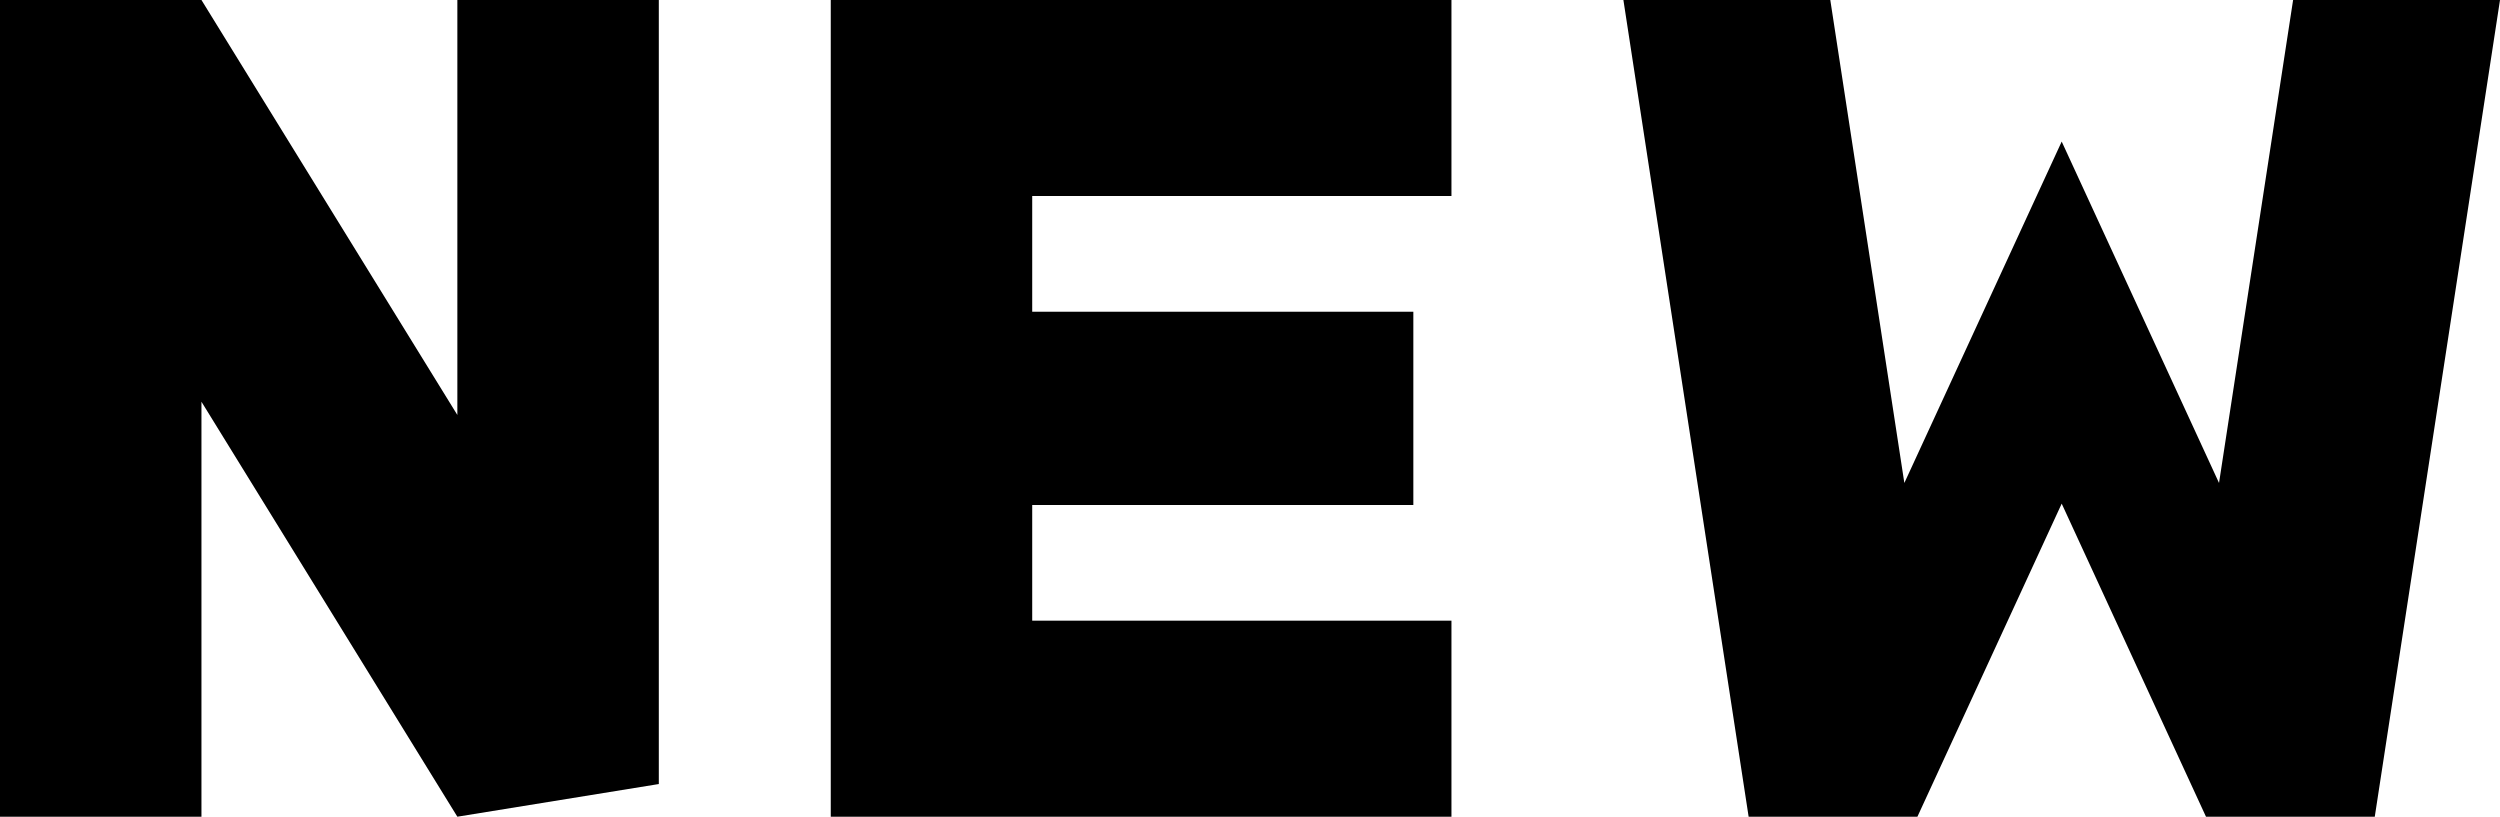
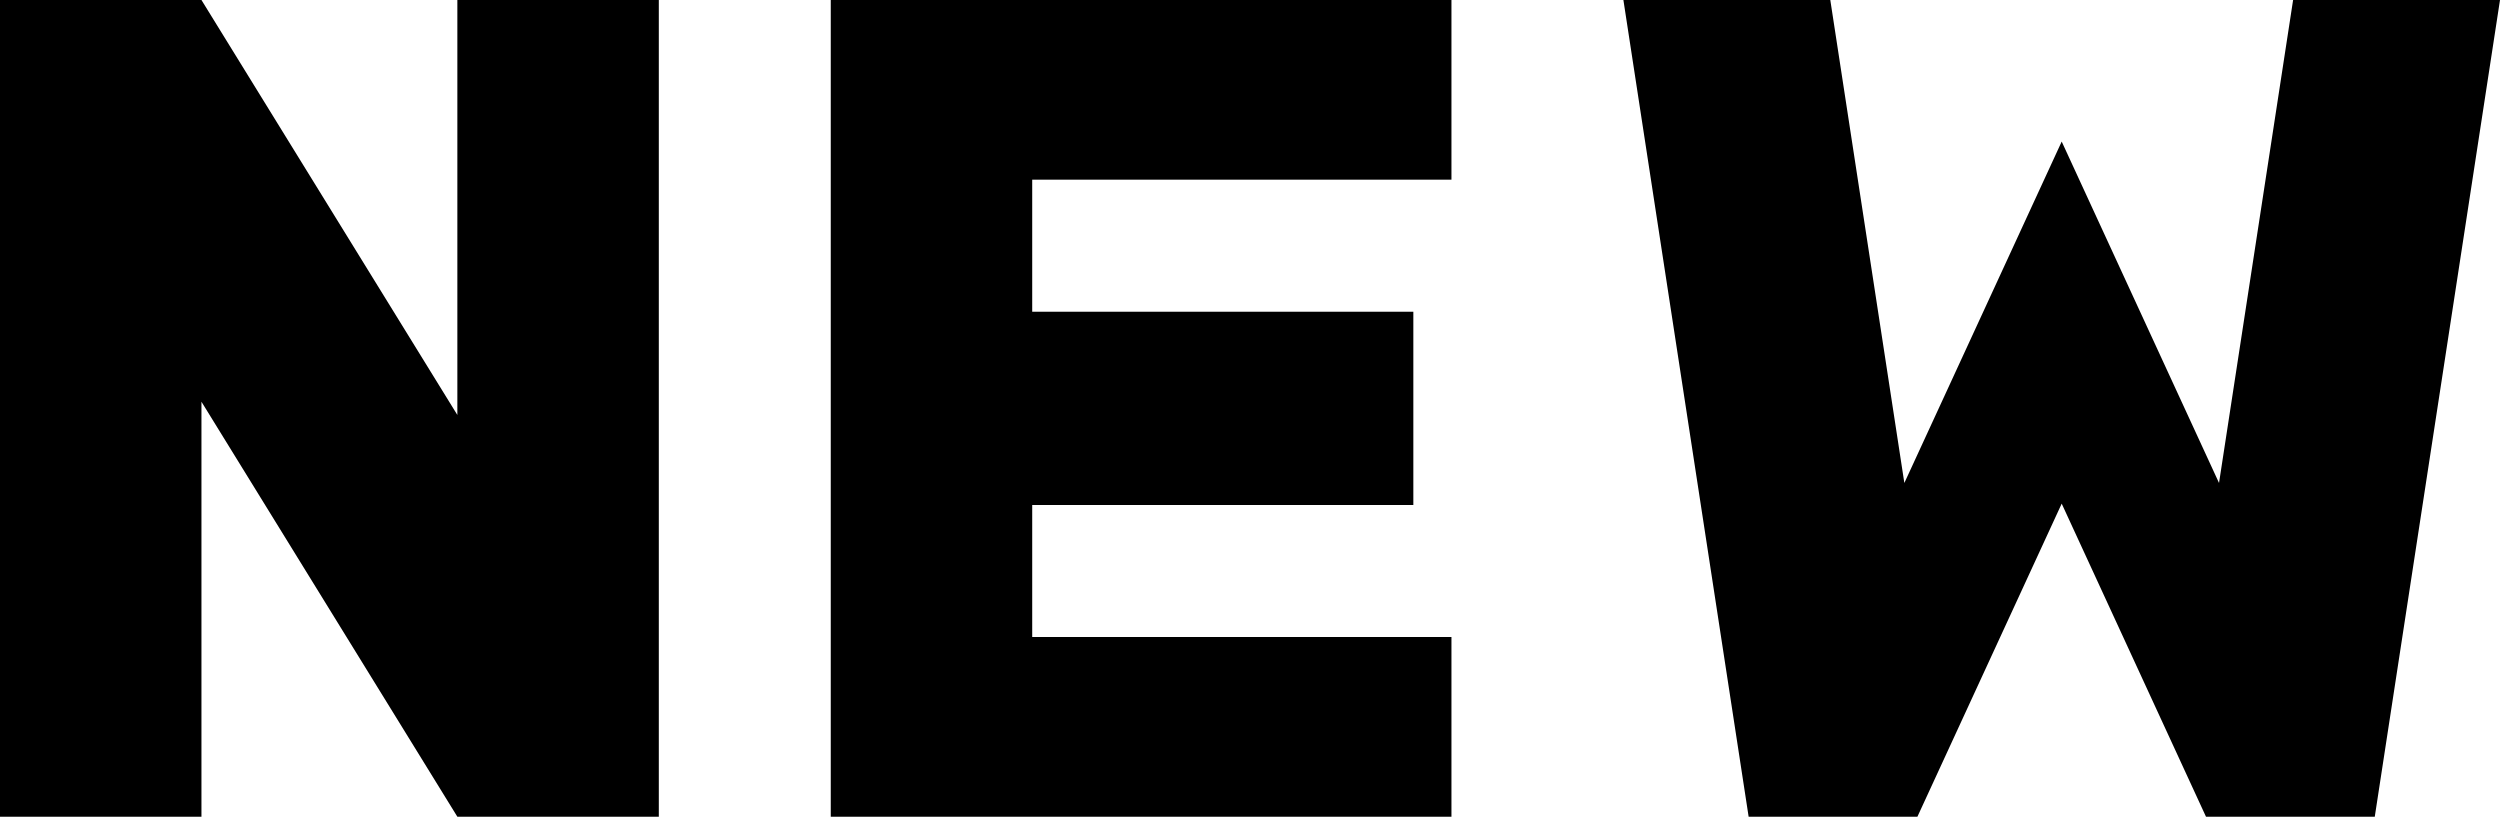
<svg xmlns="http://www.w3.org/2000/svg" viewBox="0 0 918.32 300" overflow="visible">
-   <path fill="currentColor" d="M0 300L0 0L74 0L168 152.43L168 0L242 0L242 288L168 300L74 147.57L74 300ZM305.16 0L533.16 0L533.16 72L379.16 72L379.16 114.5L519.16 114.5L519.16 185.5L379.16 185.5L379.16 228L533.16 228L533.16 300L305.16 300ZM596.32 0L672.32 0L699.52 177.41L757.32 52L815.11 177.41L842.32 0L918.32 0L872.32 300L810.32 300L757.32 185L704.32 300L642.32 300Z" />
+   <path fill="currentColor" d="M0 300L0 0L74 0L168 152.43L168 0L242 0L242 300L168 300L74 147.57L74 300ZM305.16 0L533.16 0L533.16 66L379.16 66L379.16 114.5L519.16 114.5L519.16 185.5L379.16 185.5L379.16 234L533.16 234L533.16 300L305.16 300ZM596.32 0L672.32 0L699.52 177.41L757.32 52L815.11 177.41L842.32 0L918.32 0L872.32 300L810.32 300L757.32 185L704.32 300L642.32 300Z" />
</svg>
